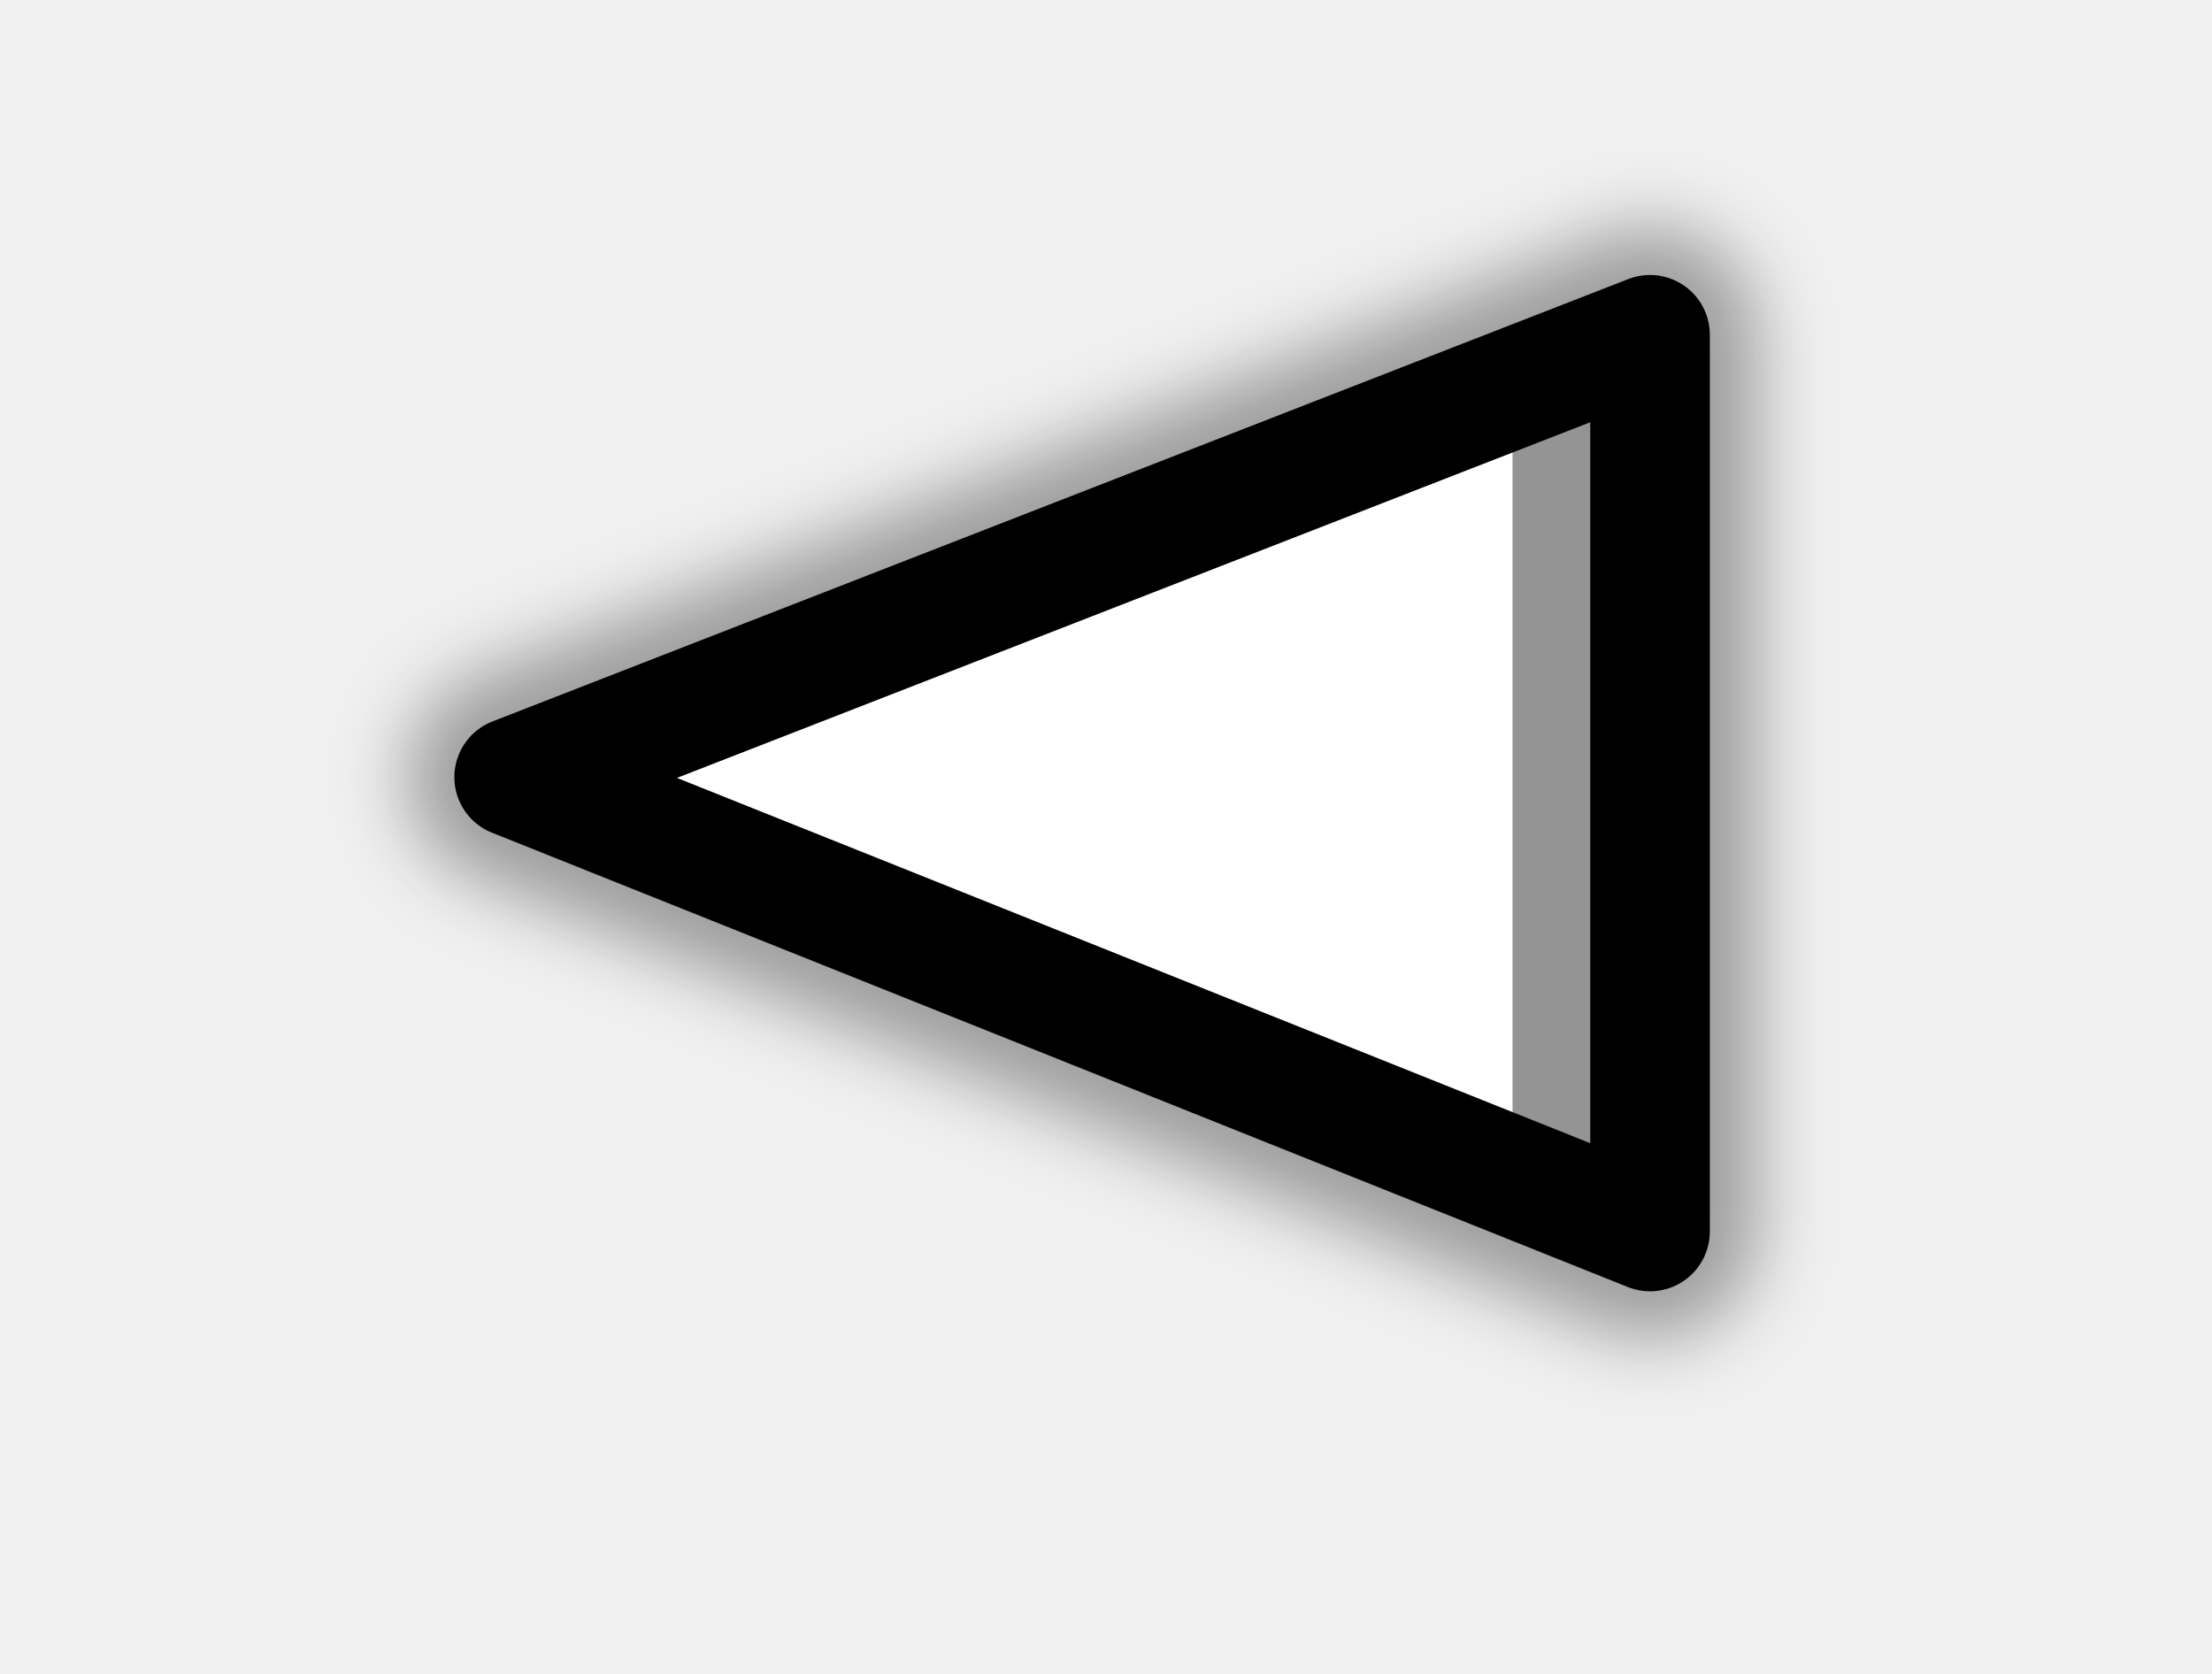
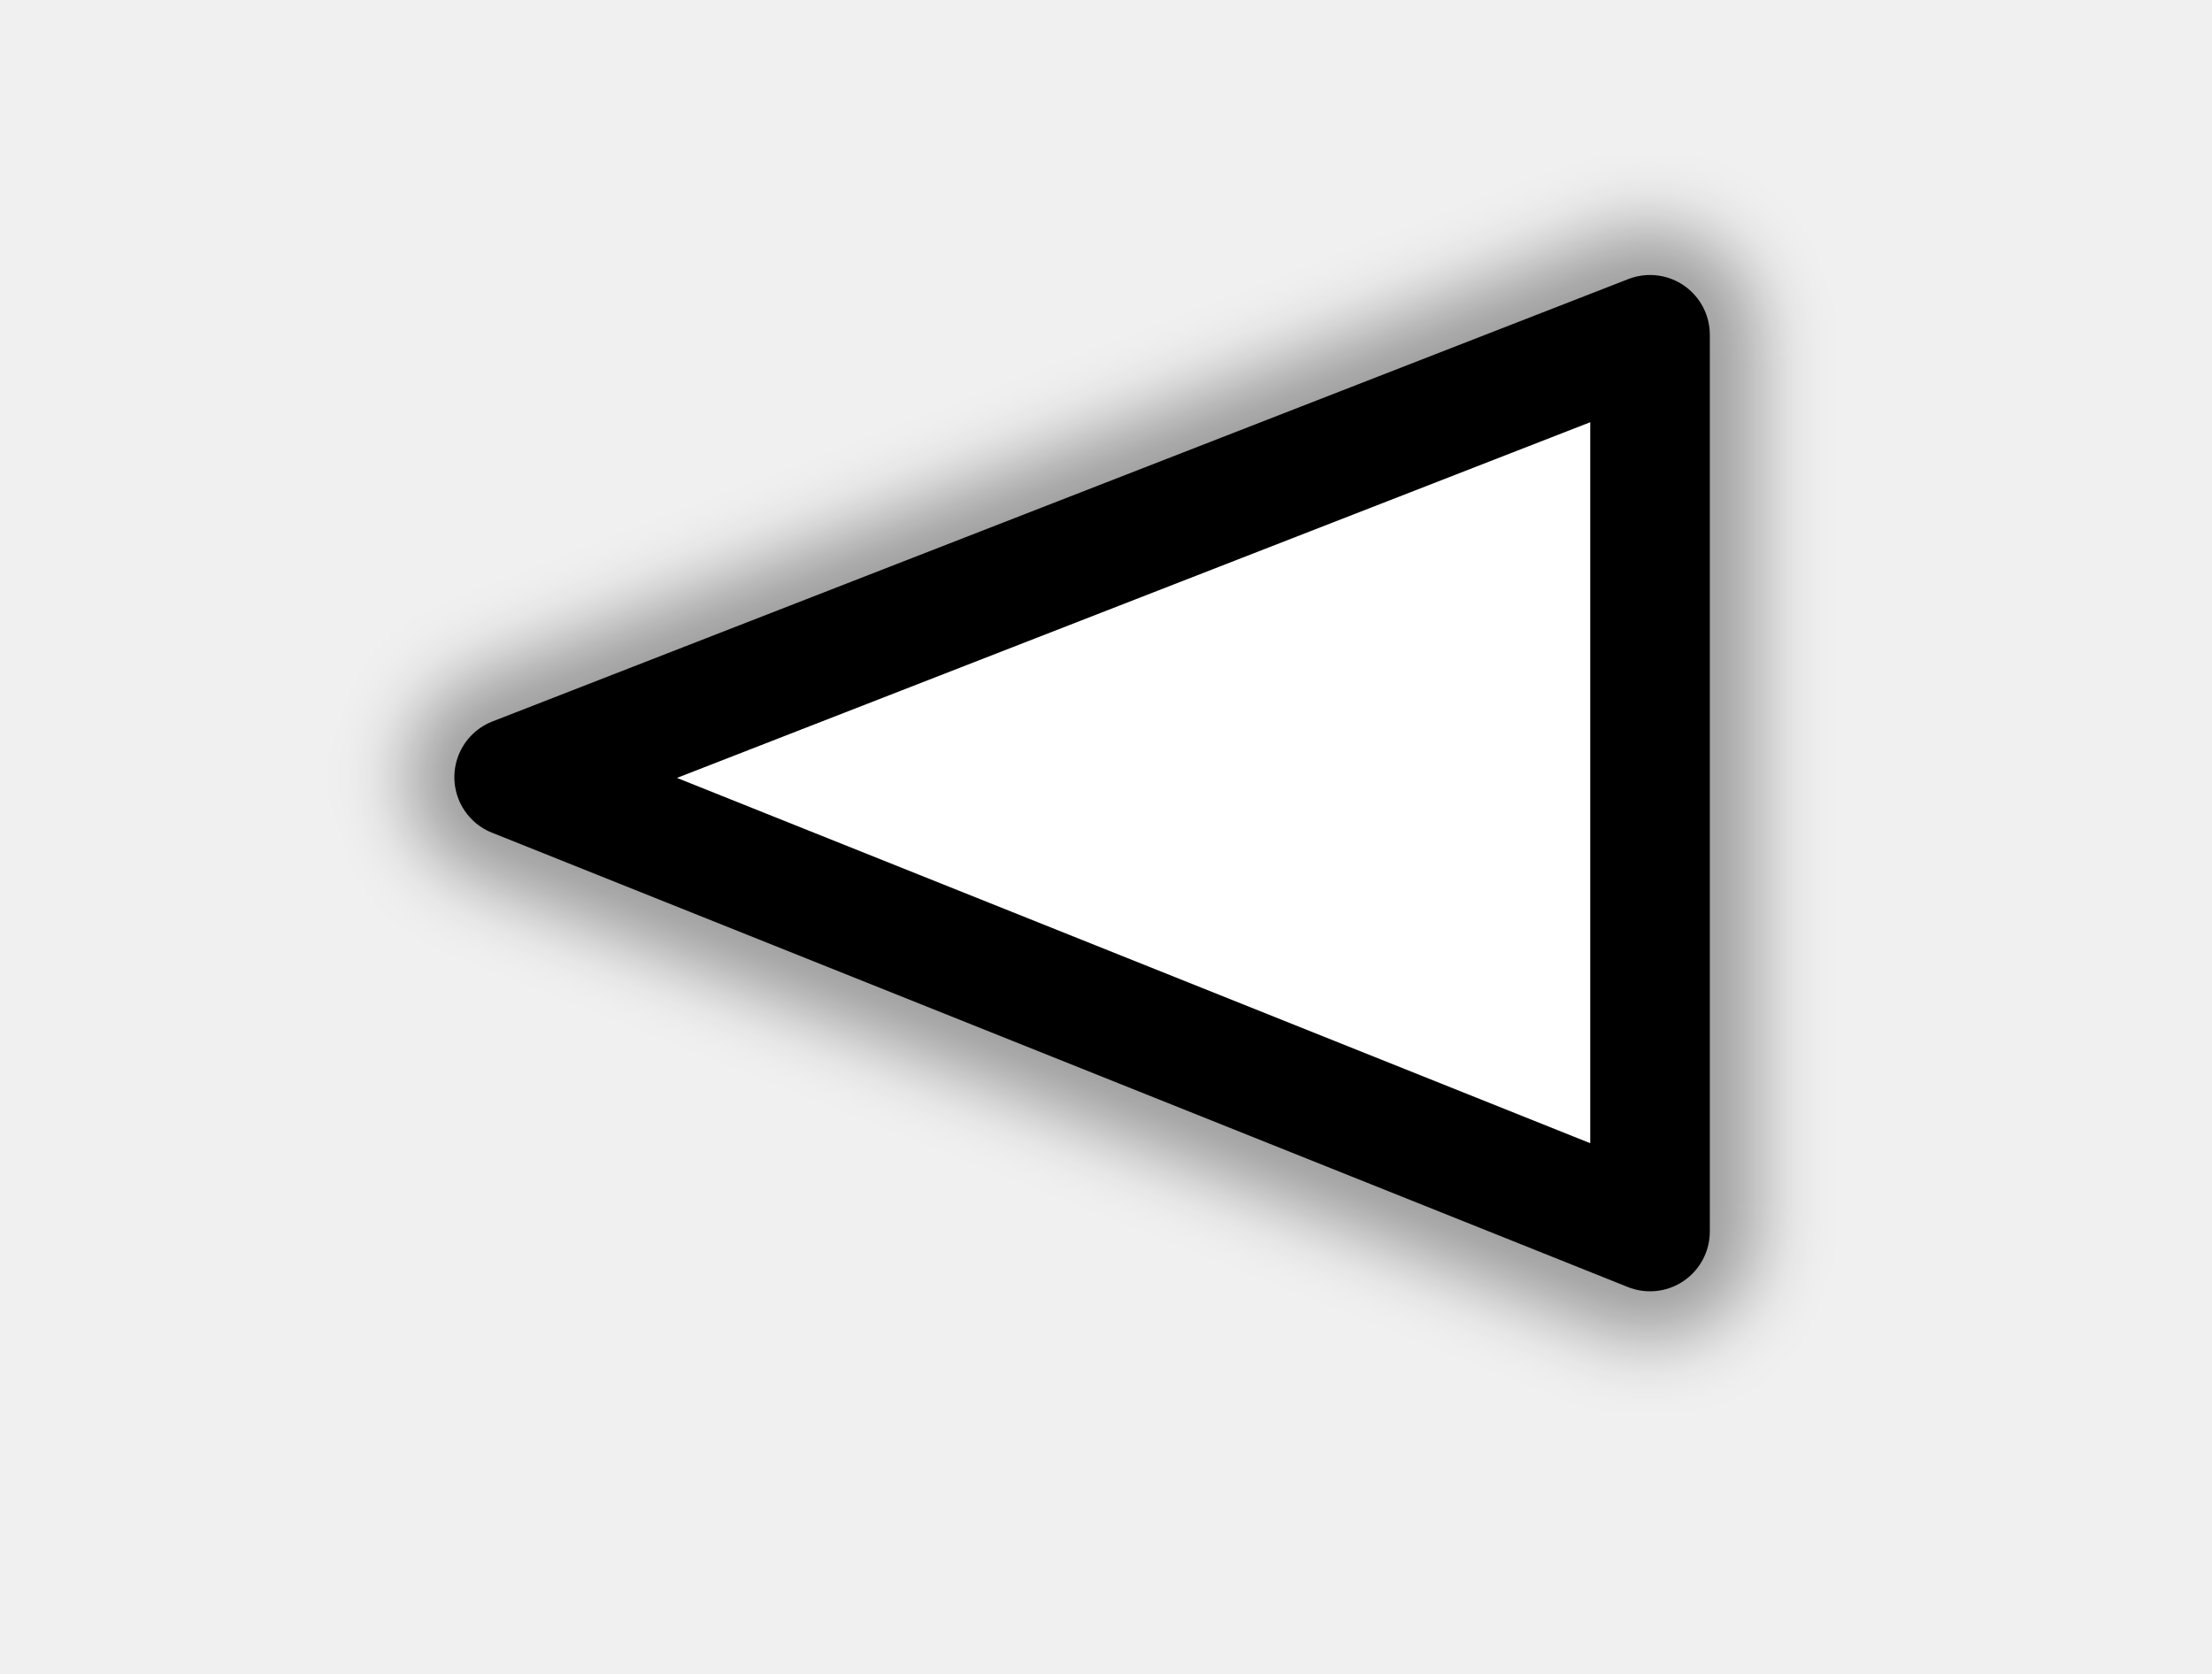
<svg xmlns="http://www.w3.org/2000/svg" viewBox="0 0 37 28" width="37" height="28">
  <defs>
    <path id="arrow" d="M8.6,13 L27.6,5.6 L27.6,20.6 Z" />
-     <clipPath id="inside">
-       <use href="#arrow" />
-     </clipPath>
    <filter id="soft" x="-20%" y="-20%" width="140%" height="140%">
      <feGaussianBlur stdDeviation="0.6" />
    </filter>
    <use id="halo" href="#arrow" fill="none" stroke="#000000" stroke-opacity="0.35" stroke-width="3.6" stroke-linejoin="round" filter="url(#soft)" />
-     <g id="back" clip-path="url(#inside)">
-       <line x1="27.6" y1="5.6" x2="27.6" y2="20.6" stroke-width="4.6" />
-     </g>
    <use id="outline" href="#arrow" fill="none" stroke="#000000" stroke-width="2" stroke-linejoin="round" />
  </defs>
  <g id="normal" class="state">
    <use href="#halo" />
    <use href="#arrow" fill="#FFFFFF" />
-     <use href="#back" stroke="#949494" />
    <use href="#outline" />
  </g>
  <g id="rollover" class="state" display="none">
    <use href="#halo" />
    <use href="#arrow" fill="#FFF662" />
-     <use href="#back" stroke="#ACA400" />
    <use href="#outline" />
  </g>
  <g id="depress" class="state" display="none">
    <use href="#halo" />
    <use href="#arrow" fill="#838383" />
-     <use href="#back" stroke="#737373" />
    <use href="#outline" />
  </g>
</svg>
